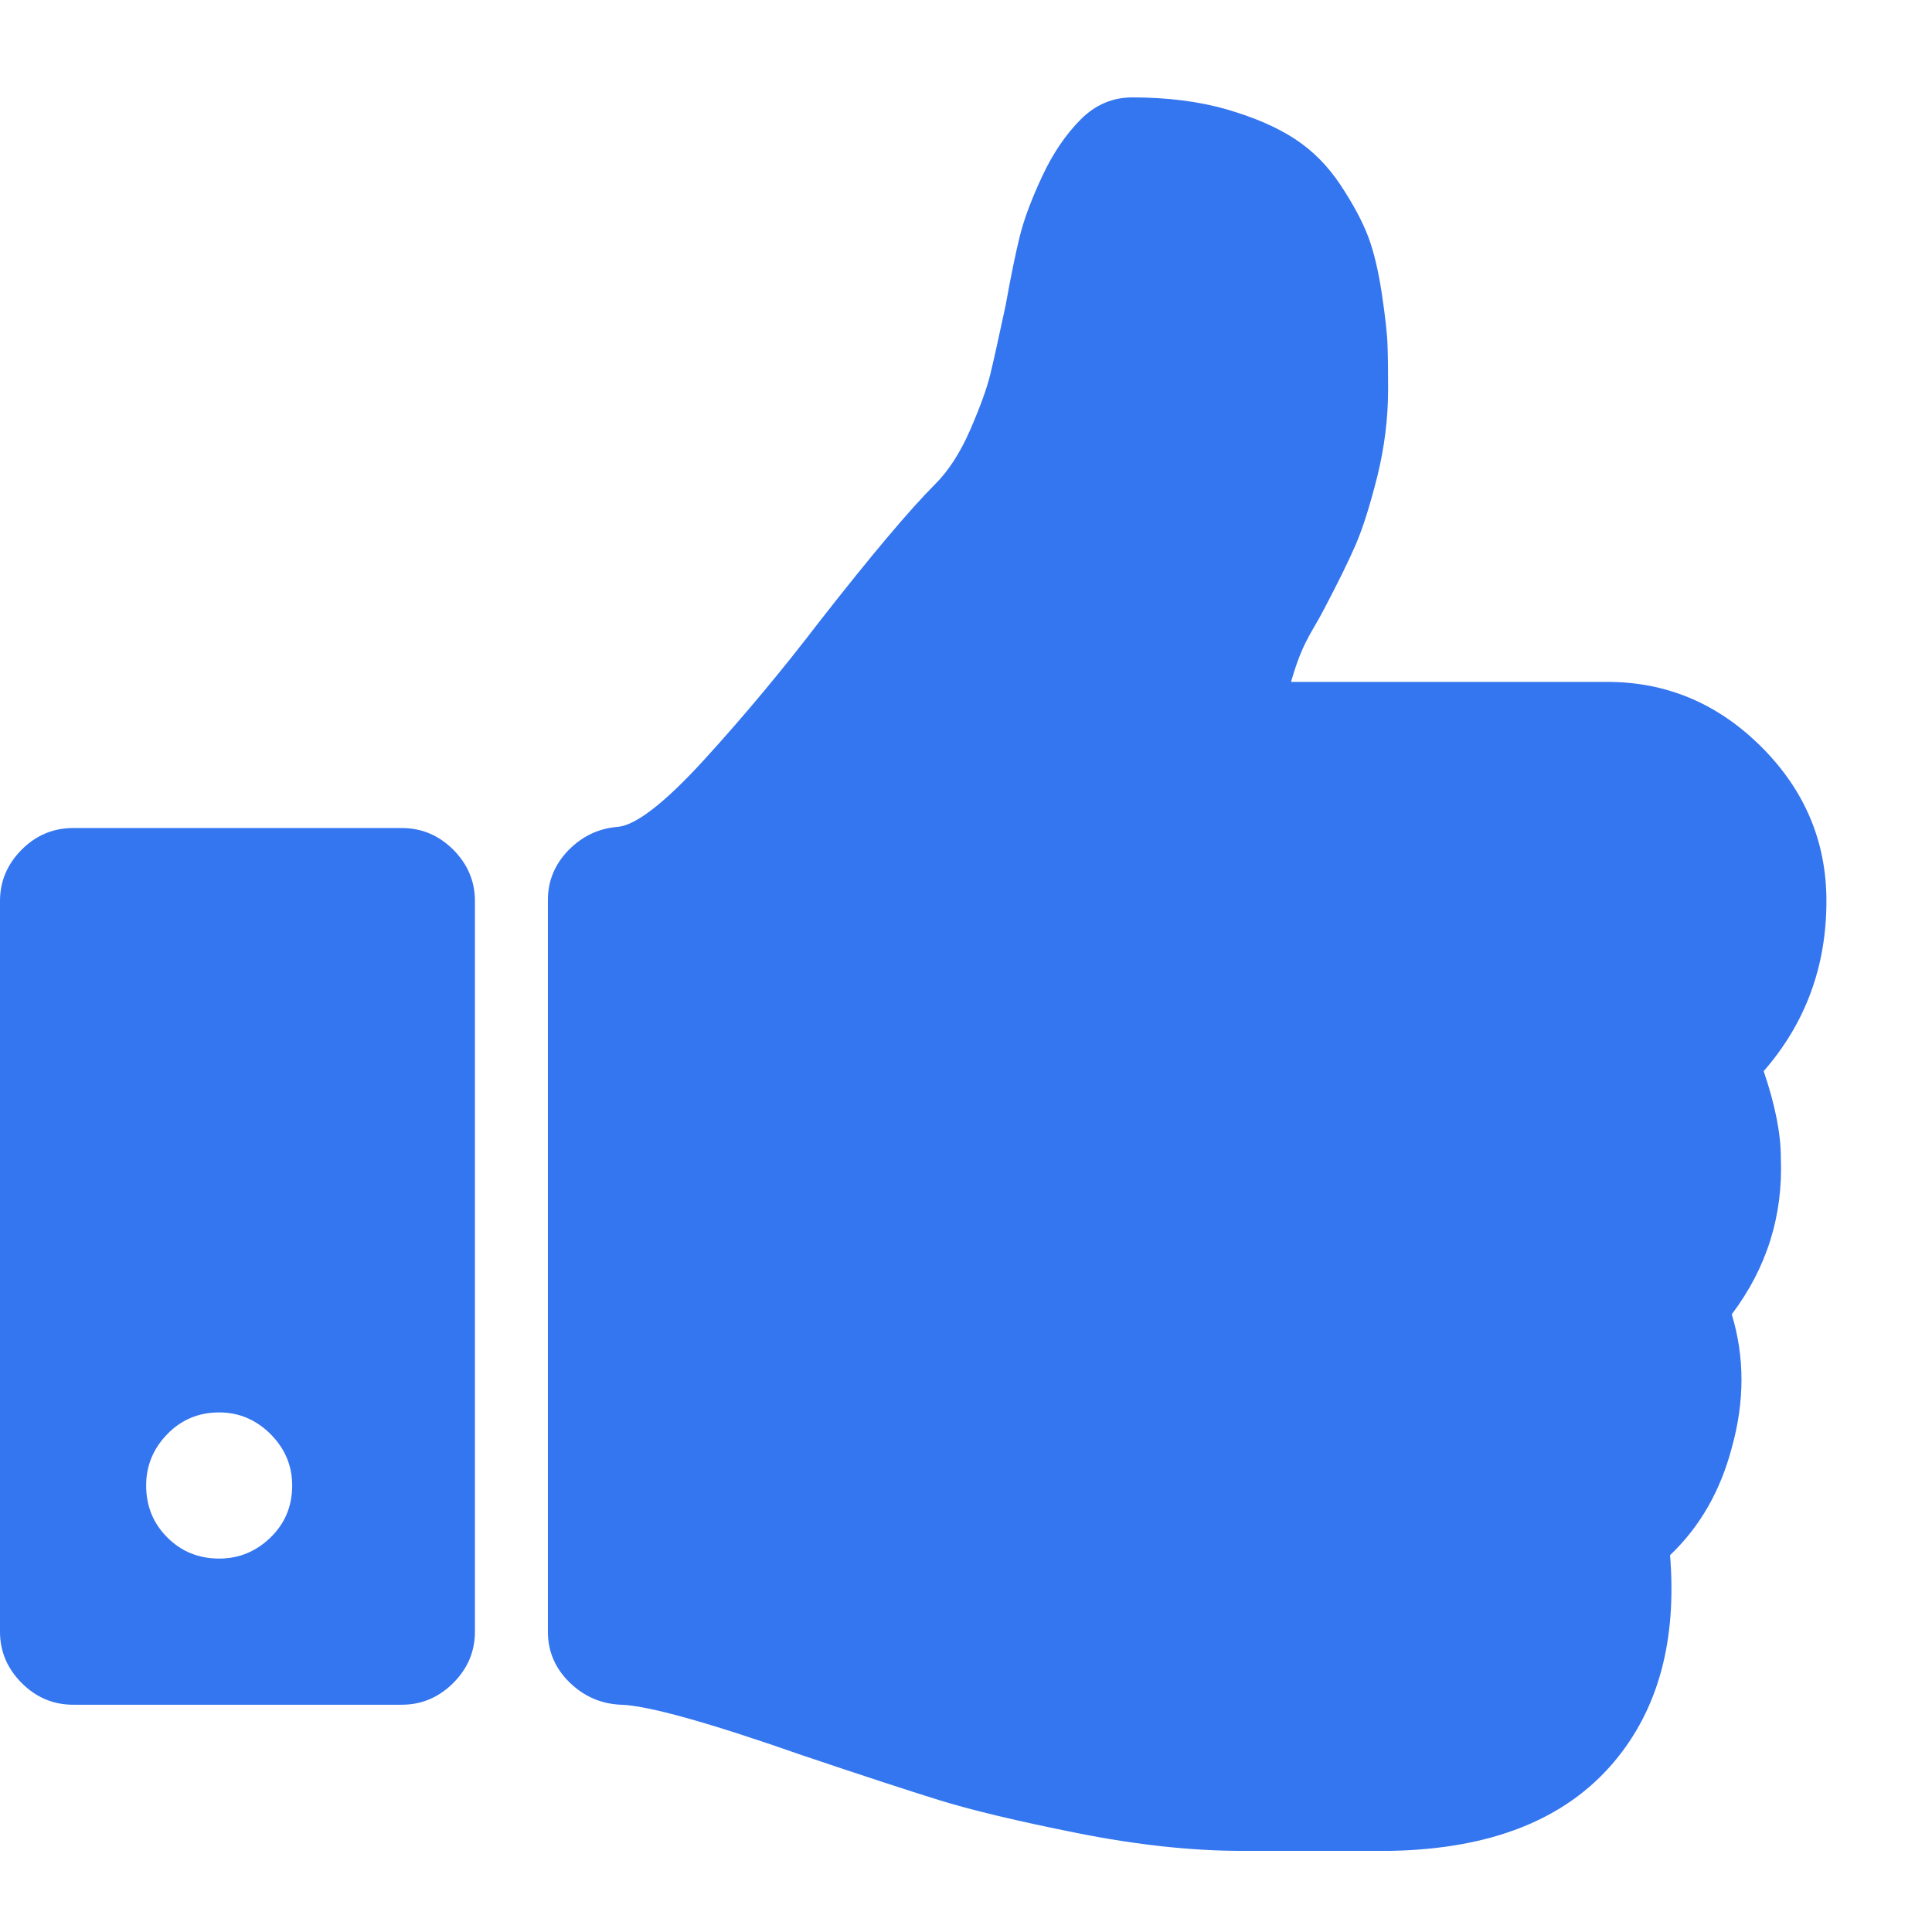
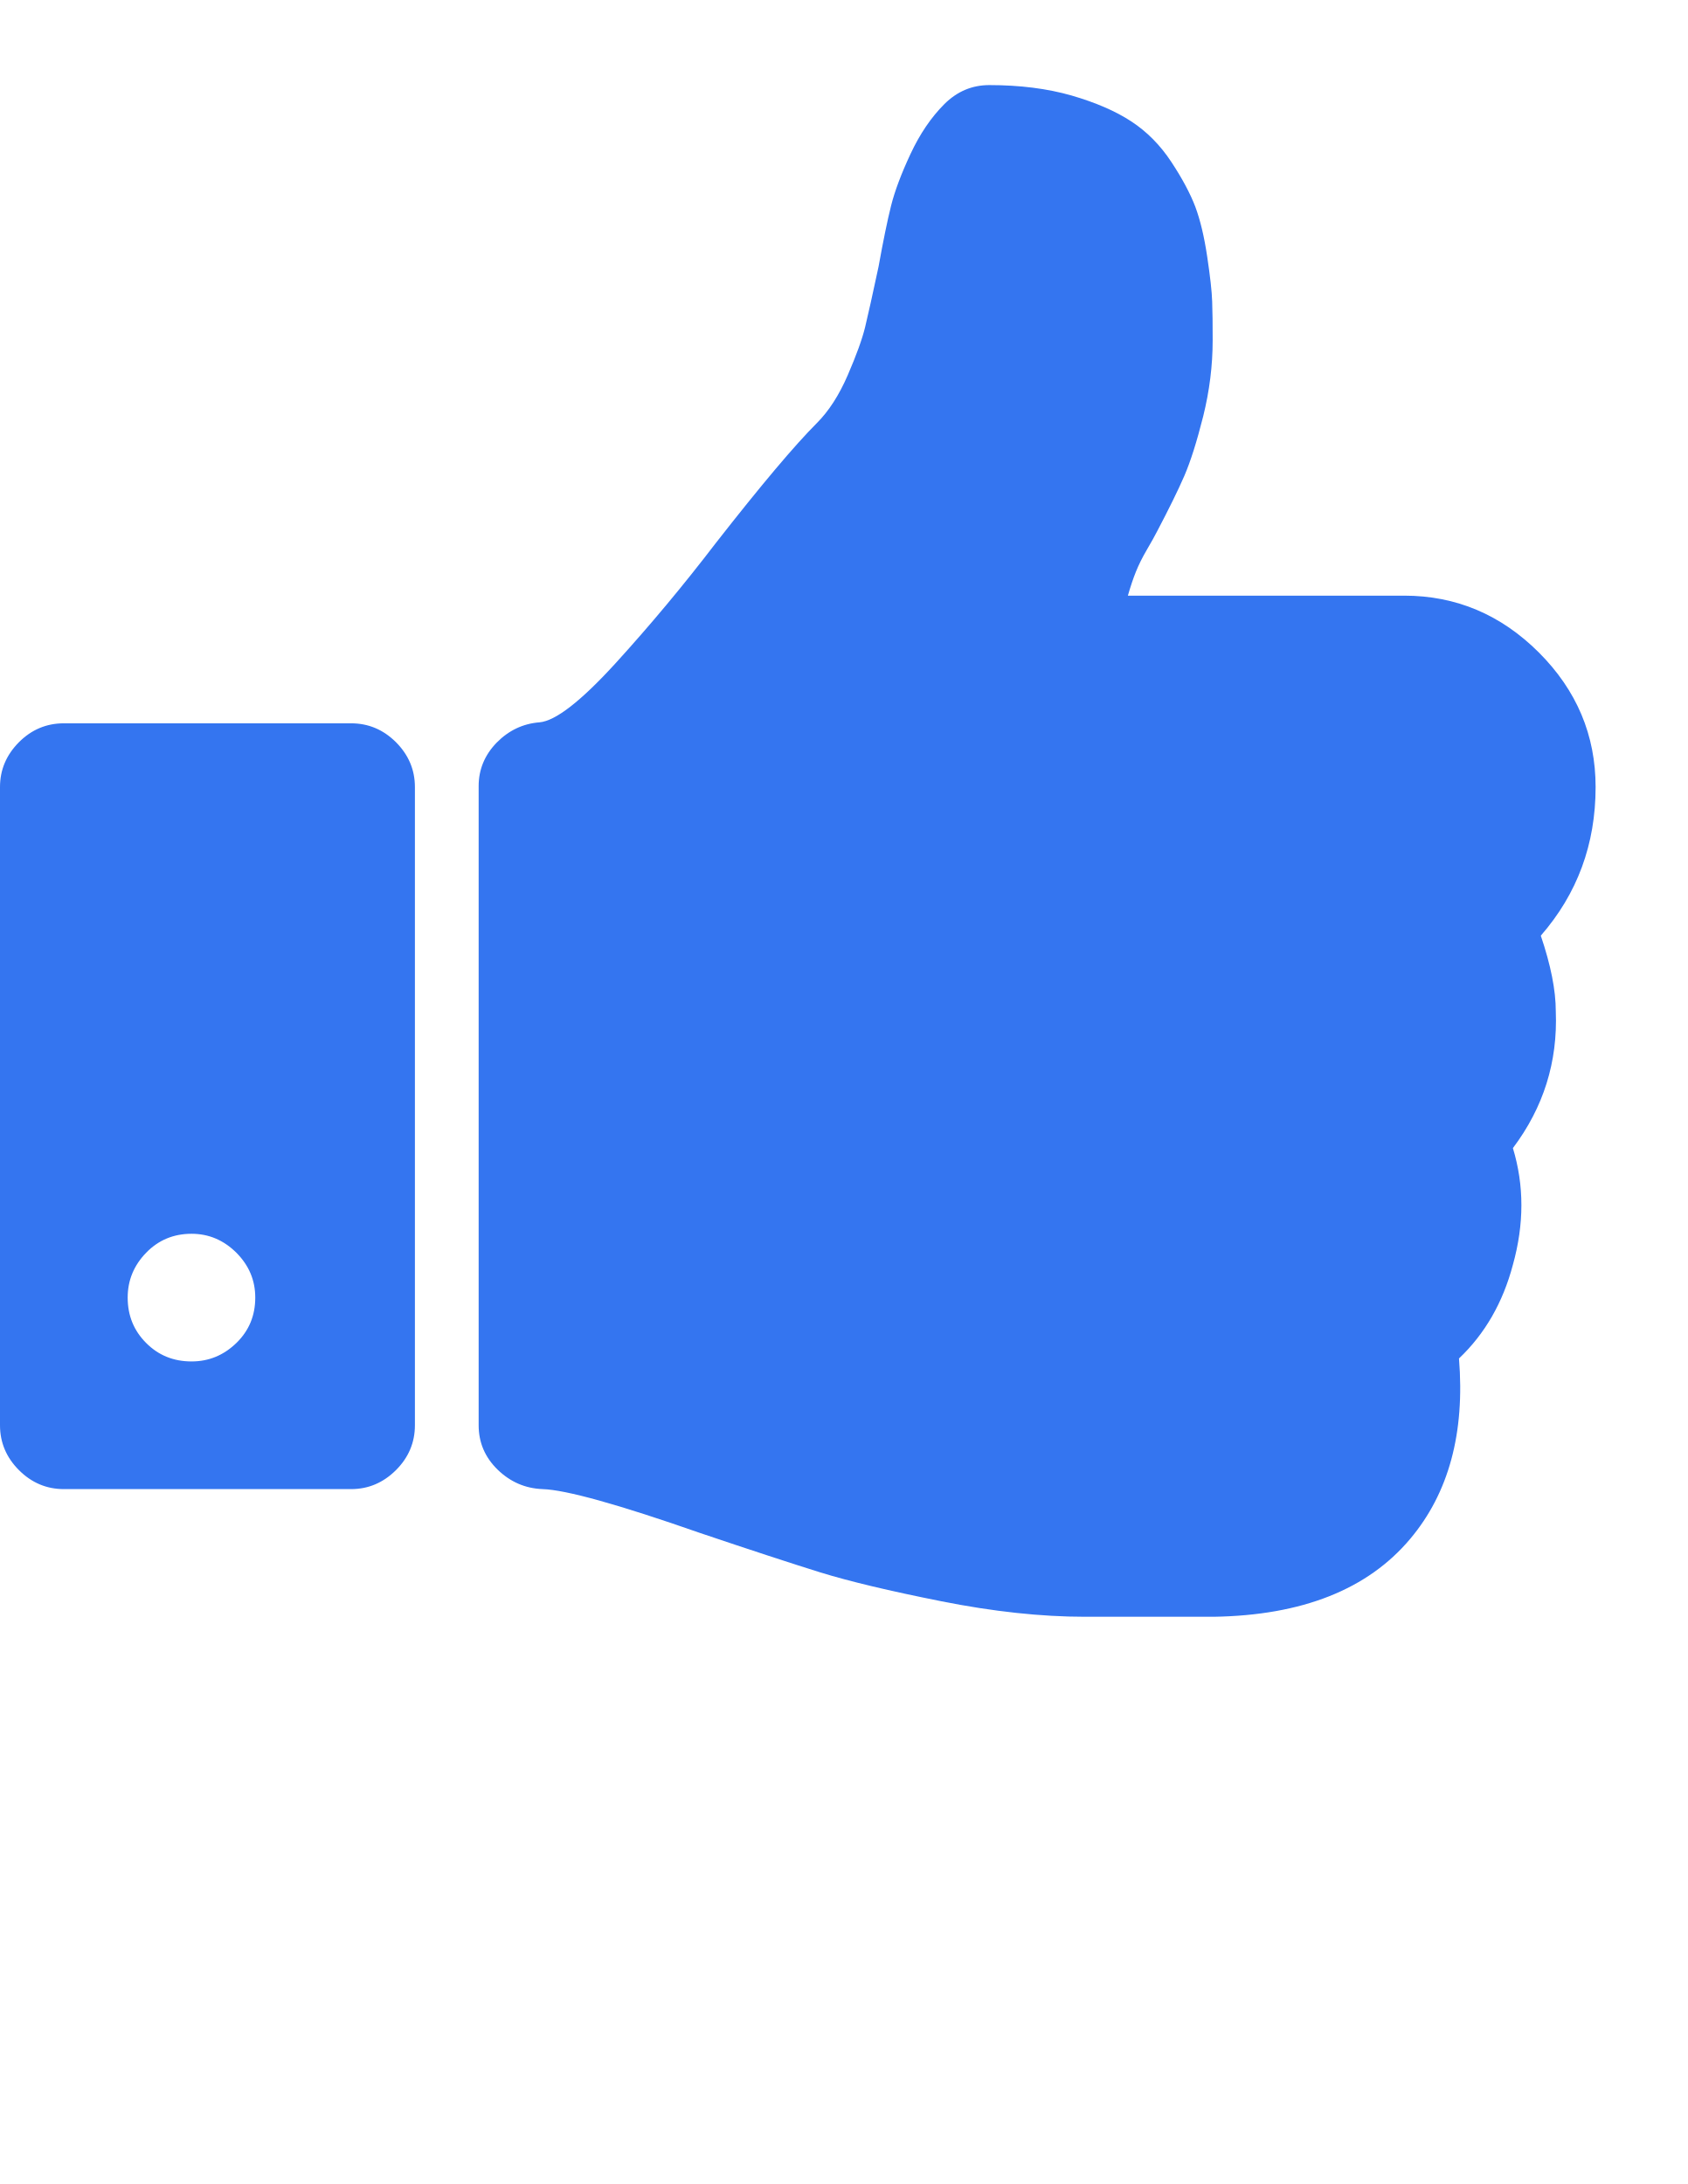
- <svg xmlns="http://www.w3.org/2000/svg" width="17px" height="17px" viewBox="0 0 17 17" version="1.1">
+ <svg xmlns="http://www.w3.org/2000/svg" width="17px" height="22px" viewBox="0 0 17 22" version="1.1">
  <g id="Starfish" stroke="none" stroke-width="1" fill="none" fill-rule="evenodd">
    <g id="Starfish---Actions---Groups-I-Teach---Ratings" transform="translate(-118, -610)" fill="#3475F0" fill-rule="nonzero">
      <g id="Group-5-Copy-2" transform="translate(15, 496)">
        <g id="Group-6-Copy" transform="translate(10, 113)">
          <g id="" transform="translate(93, 1.857143)">
            <path d="M2.571,12.214 C2.571,12.04 2.508,11.89 2.381,11.762 C2.253,11.635 2.103,11.571 1.929,11.571 C1.748,11.571 1.595,11.635 1.472,11.762 C1.348,11.89 1.286,12.04 1.286,12.214 C1.286,12.395 1.348,12.547 1.472,12.671 C1.595,12.795 1.748,12.857 1.929,12.857 C2.103,12.857 2.253,12.795 2.381,12.671 C2.508,12.547 2.571,12.395 2.571,12.214 Z M4.179,7.071 L4.179,13.5 C4.179,13.674 4.115,13.825 3.988,13.952 C3.86,14.079 3.71,14.143 3.536,14.143 L0.643,14.143 C0.469,14.143 0.318,14.079 0.191,13.952 C0.064,13.825 0,13.674 0,13.5 L0,7.071 C0,6.897 0.064,6.747 0.191,6.619 C0.318,6.492 0.469,6.429 0.643,6.429 L3.536,6.429 C3.71,6.429 3.86,6.492 3.988,6.619 C4.115,6.747 4.179,6.897 4.179,7.071 Z M16.071,7.071 C16.071,7.647 15.887,8.146 15.519,8.568 C15.619,8.863 15.67,9.117 15.67,9.331 C15.69,9.84 15.546,10.299 15.238,10.708 C15.352,11.083 15.352,11.474 15.238,11.883 C15.137,12.265 14.956,12.579 14.695,12.827 C14.756,13.577 14.592,14.183 14.203,14.645 C13.775,15.154 13.115,15.415 12.224,15.429 L11.863,15.429 L11.099,15.429 L10.929,15.429 C10.487,15.429 10.004,15.377 9.482,15.273 C8.96,15.169 8.553,15.072 8.262,14.982 C7.97,14.891 7.567,14.759 7.051,14.585 C6.228,14.297 5.699,14.15 5.464,14.143 C5.29,14.136 5.14,14.071 5.012,13.947 C4.885,13.823 4.821,13.674 4.821,13.5 L4.821,7.061 C4.821,6.894 4.882,6.748 5.002,6.624 C5.123,6.501 5.267,6.432 5.434,6.419 C5.595,6.405 5.849,6.208 6.198,5.826 C6.546,5.444 6.884,5.039 7.212,4.61 C7.667,4.028 8.006,3.626 8.227,3.405 C8.347,3.285 8.451,3.124 8.538,2.923 C8.625,2.722 8.684,2.56 8.714,2.436 C8.744,2.312 8.789,2.109 8.849,1.828 C8.896,1.567 8.938,1.363 8.975,1.215 C9.012,1.068 9.077,0.894 9.171,0.693 C9.265,0.492 9.378,0.325 9.512,0.191 C9.64,0.064 9.79,0 9.964,0 C10.272,0 10.549,0.035 10.793,0.105 C11.037,0.176 11.238,0.263 11.396,0.367 C11.553,0.47 11.687,0.606 11.797,0.773 C11.908,0.941 11.988,1.092 12.039,1.225 C12.089,1.359 12.129,1.527 12.159,1.728 C12.189,1.929 12.206,2.079 12.209,2.18 C12.213,2.28 12.214,2.411 12.214,2.571 C12.214,2.826 12.182,3.08 12.119,3.335 C12.055,3.589 11.992,3.79 11.928,3.938 C11.864,4.085 11.772,4.272 11.652,4.5 C11.632,4.54 11.598,4.6 11.551,4.681 C11.504,4.761 11.468,4.835 11.441,4.902 C11.414,4.969 11.387,5.049 11.36,5.143 L14.143,5.143 C14.665,5.143 15.117,5.334 15.499,5.715 C15.881,6.097 16.071,6.549 16.071,7.071 Z" id="thumb_up" />
          </g>
        </g>
      </g>
    </g>
  </g>
</svg>
